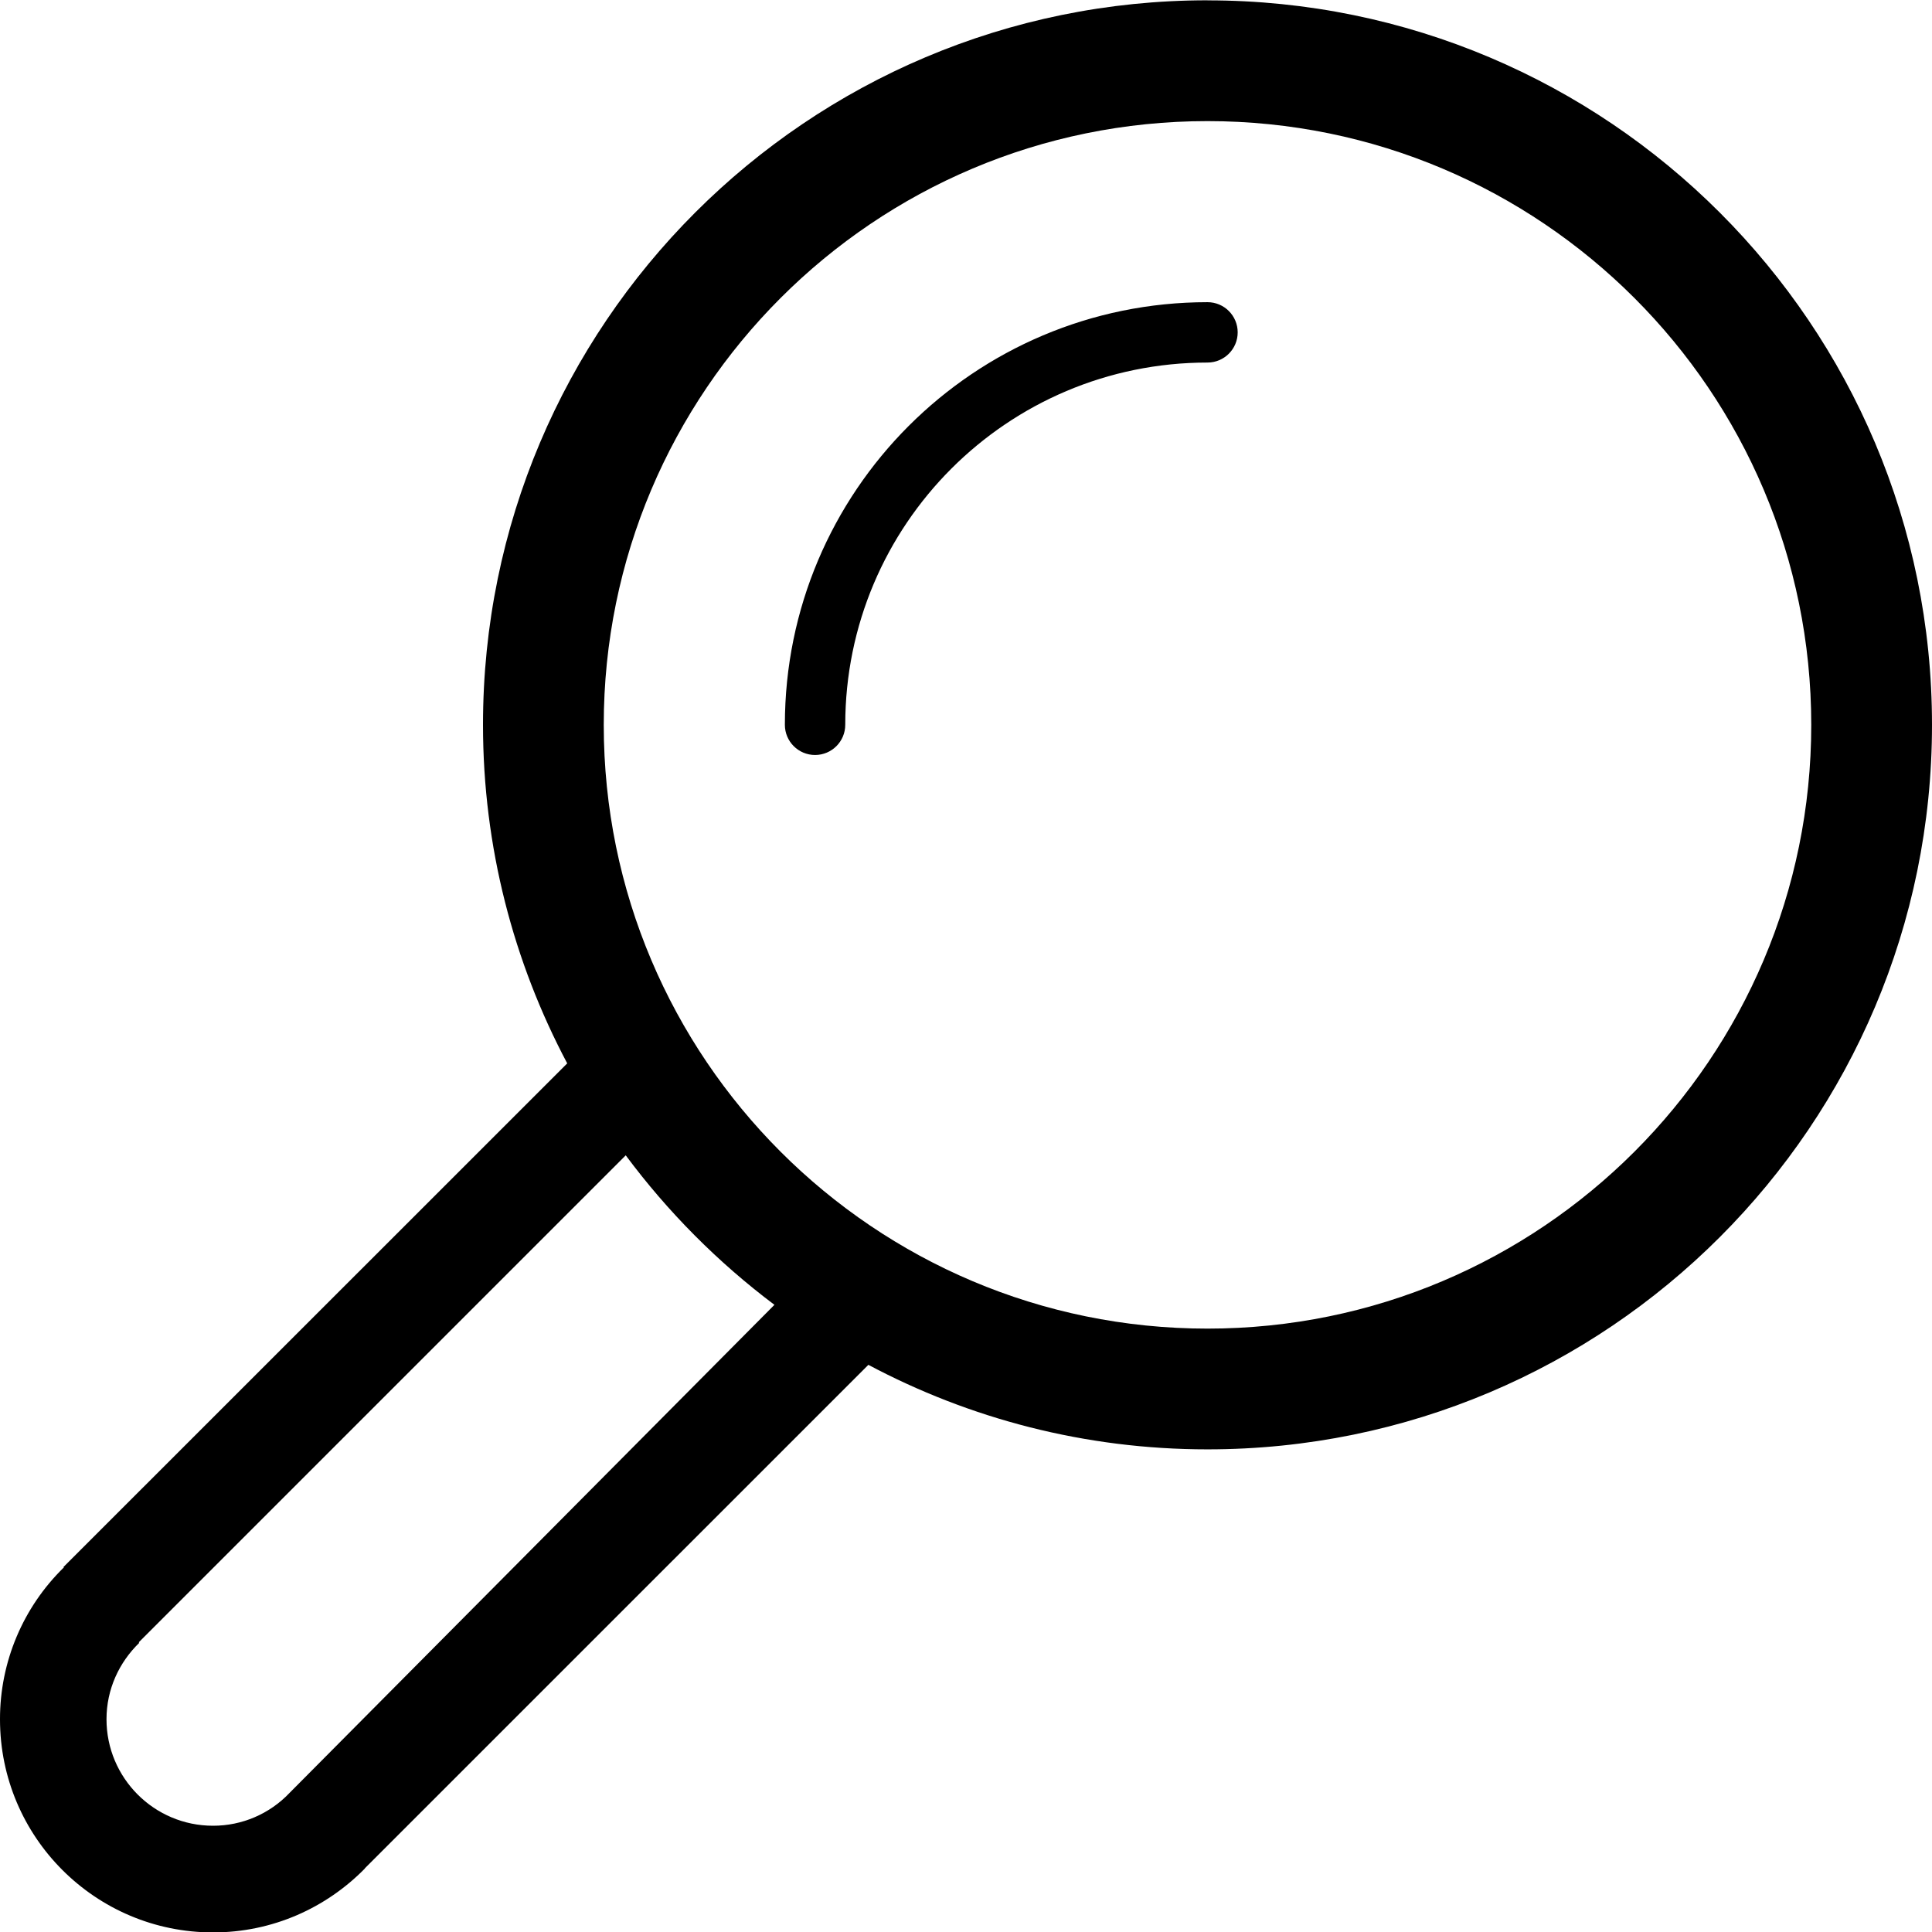
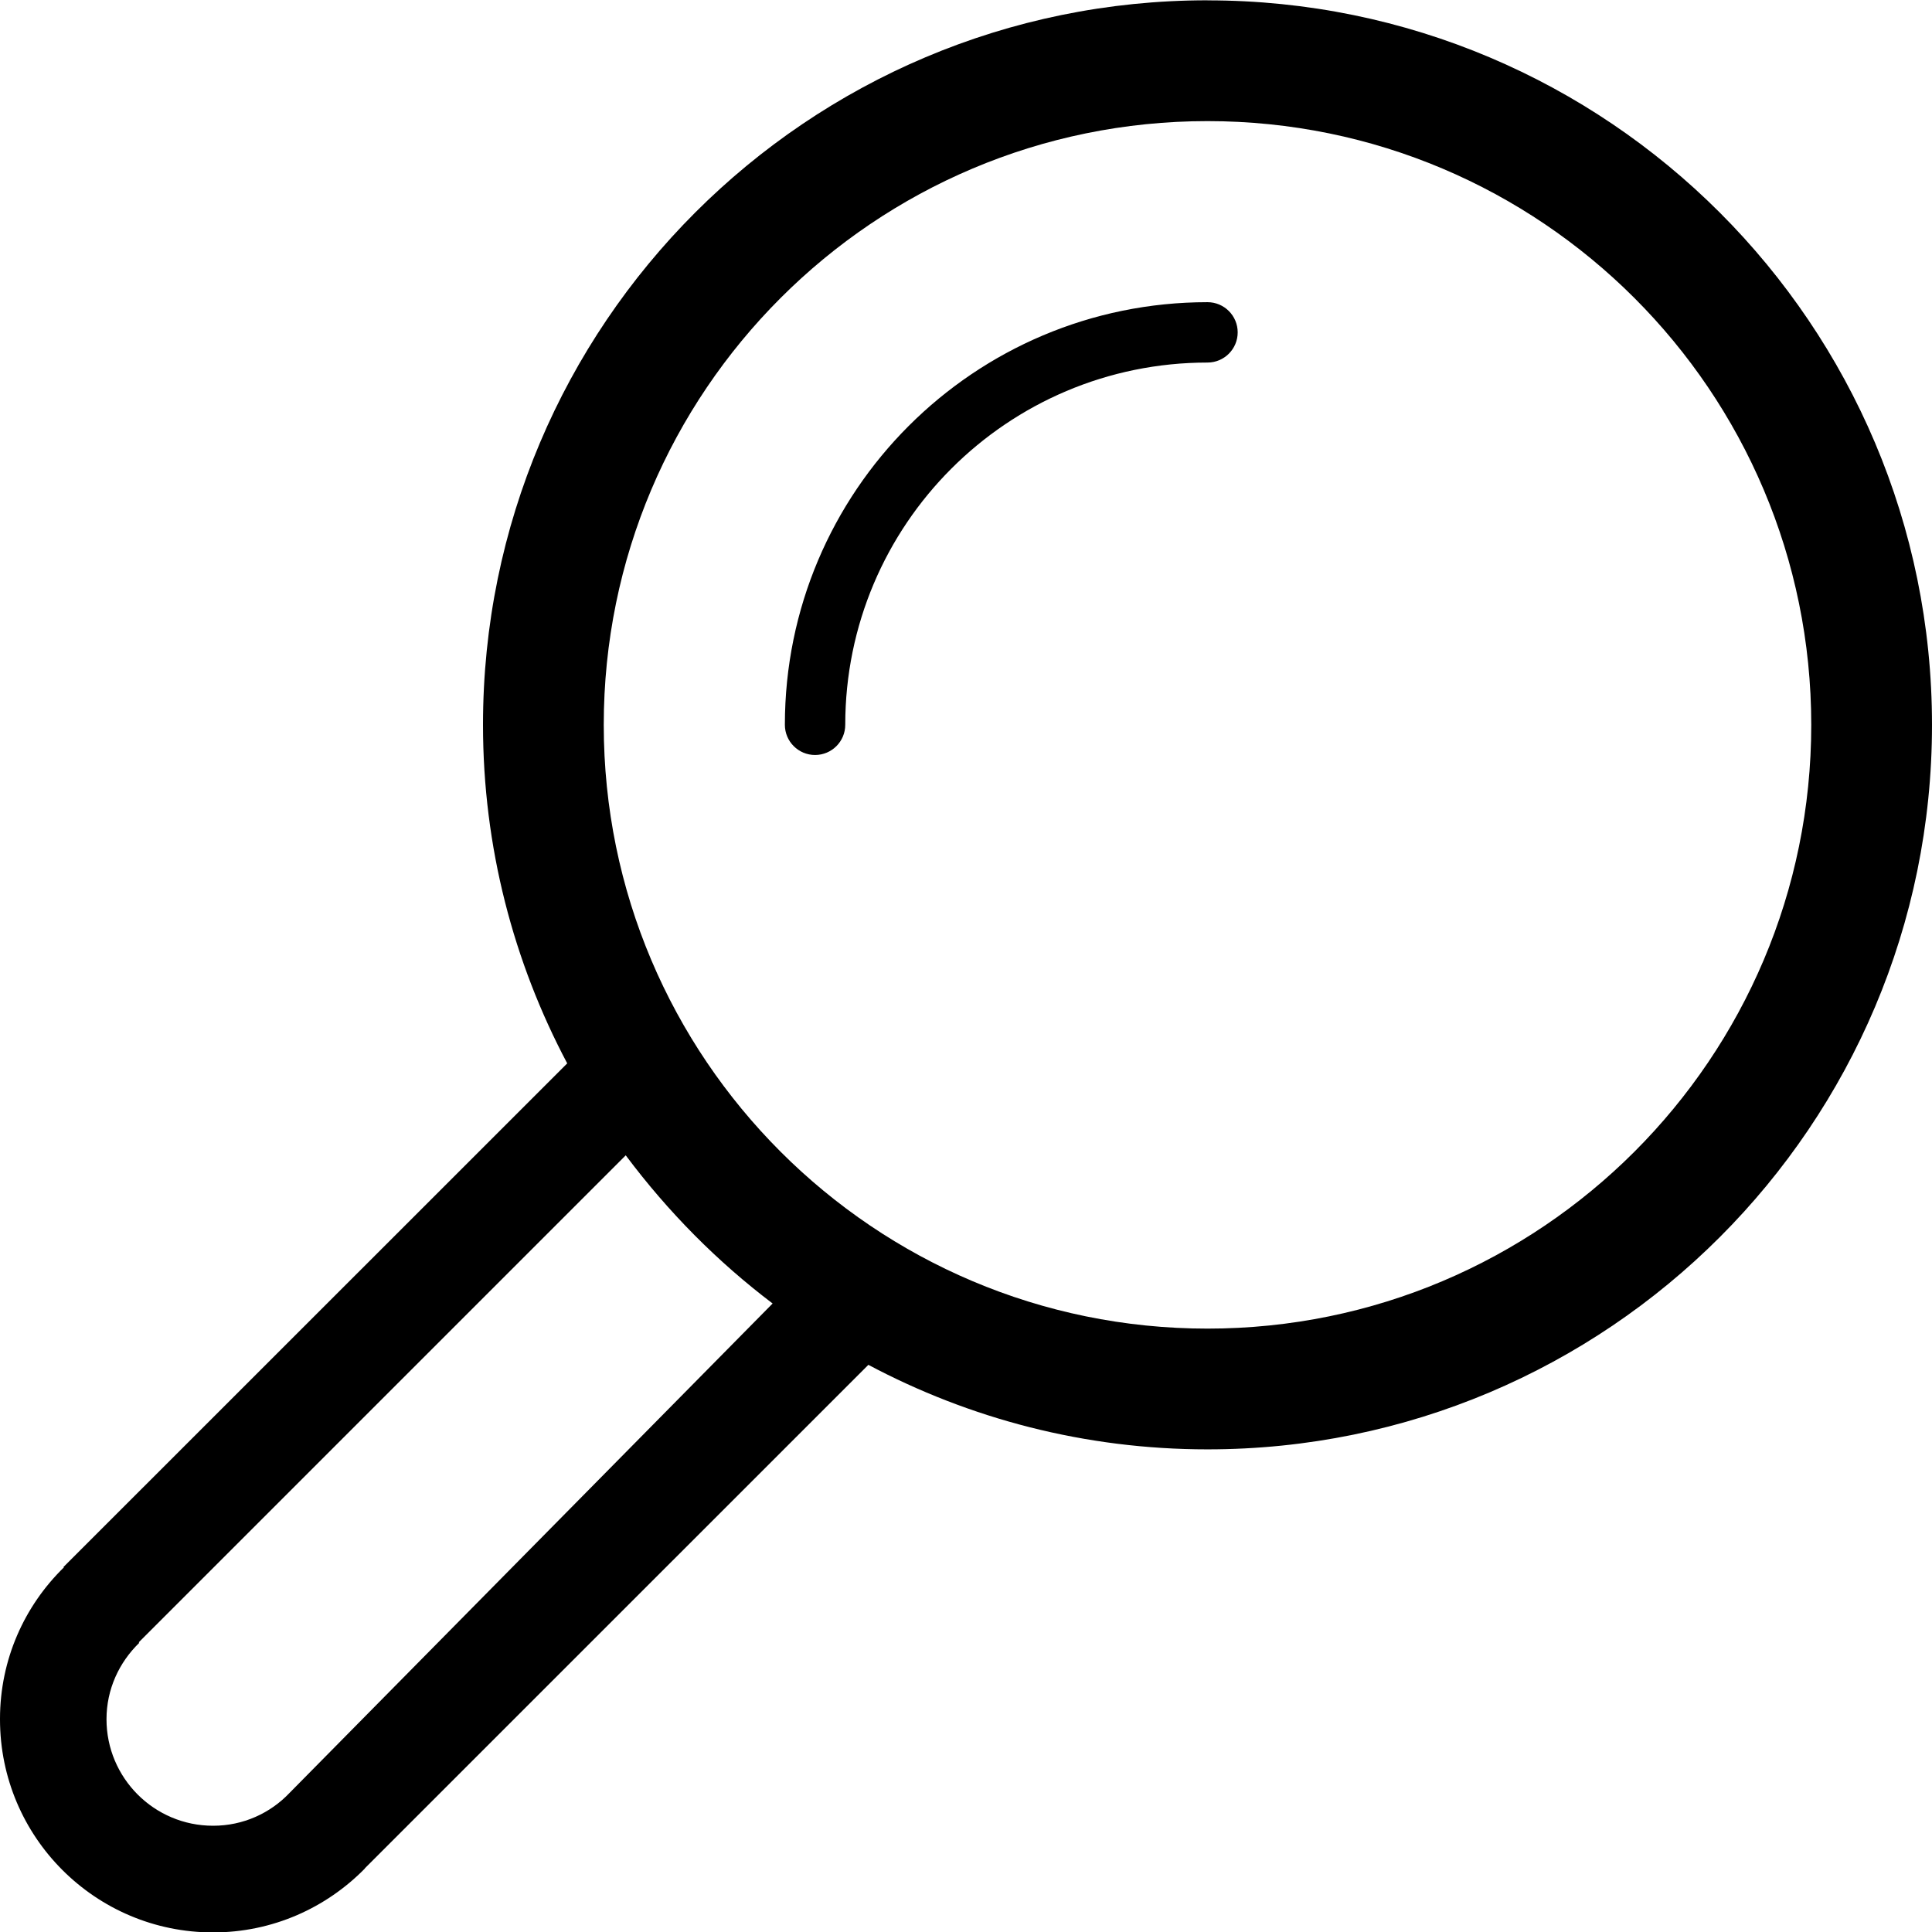
- <svg xmlns="http://www.w3.org/2000/svg" width="32" height="32" viewBox="0 0 32 32">
-   <path d="M20 .005c-6.627 0-12 5.373-12 12 0 2.026.507 3.933 1.395 5.608l-8.344 8.342.007.006A3.506 3.506 0 0 0 0 28.475v.003a3.529 3.529 0 0 0 3.529 3.529c.985 0 1.874-.406 2.515-1.059l-.002-.002 8.341-8.34c1.676.891 3.586 1.4 5.617 1.4 6.627 0 12-5.373 12-12s-5.373-12-12-12zM4.795 29.697a1.742 1.742 0 0 1-1.266.543h-.001c-.974 0-1.764-.79-1.764-1.764 0-.498.21-.943.543-1.266l-.009-.008 8.066-8.066a12.221 12.221 0 0 0 2.463 2.476l-8.032 8.085zM20 22.006c-5.522 0-10-4.479-10-10s4.478-10 10-10c5.521 0 10 4.478 10 10s-4.479 10-10 10zm0-17.001a.5.5 0 0 1 0 1 6 6 0 0 0-6 6 .5.5 0 0 1-1 0 7 7 0 0 1 7-7z" />
+ <svg xmlns="http://www.w3.org/2000/svg" version="1.1" width="32" height="32" viewBox="0 0 32 32">
+   <path fill="#000" d="M20 0.005c-6.627 0-12 5.373-12 12 0 2.026 0.507 3.933 1.395 5.608l-8.344 8.342 0.007 0.006c-0.653 0.637-1.058 1.526-1.058 2.51 0 0.001 0 0.003 0 0.004v0.003c0 1.949 1.58 3.529 3.529 3.529 0.985 0 1.874-0.406 2.515-1.059l-0.002-0.002 8.341-8.34c1.676 0.891 3.586 1.4 5.617 1.4 6.627 0 12-5.373 12-12s-5.373-12-12-12zM4.795 29.697c-0.318 0.335-0.767 0.543-1.264 0.543-0.001 0-0.002 0-0.002 0h-0.001c-0.974 0-1.764-0.79-1.764-1.764 0-0.498 0.21-0.943 0.543-1.266l-0.009-0.008 8.066-8.066c0.709 0.947 1.521 1.763 2.433 2.454l-8.002 8.107zM20 22.006c-5.522 0-10-4.479-10-10s4.478-10 10-10c5.521 0 10 4.478 10 10s-4.479 10-10 10zM20 5.005c0.276 0 0.5 0.224 0.5 0.5s-0.224 0.5-0.5 0.5c-3.314 0-6 2.686-6 6 0 0.276-0.224 0.5-0.5 0.5s-0.5-0.224-0.5-0.5c0-3.866 3.134-7 7-7z" />
</svg>
